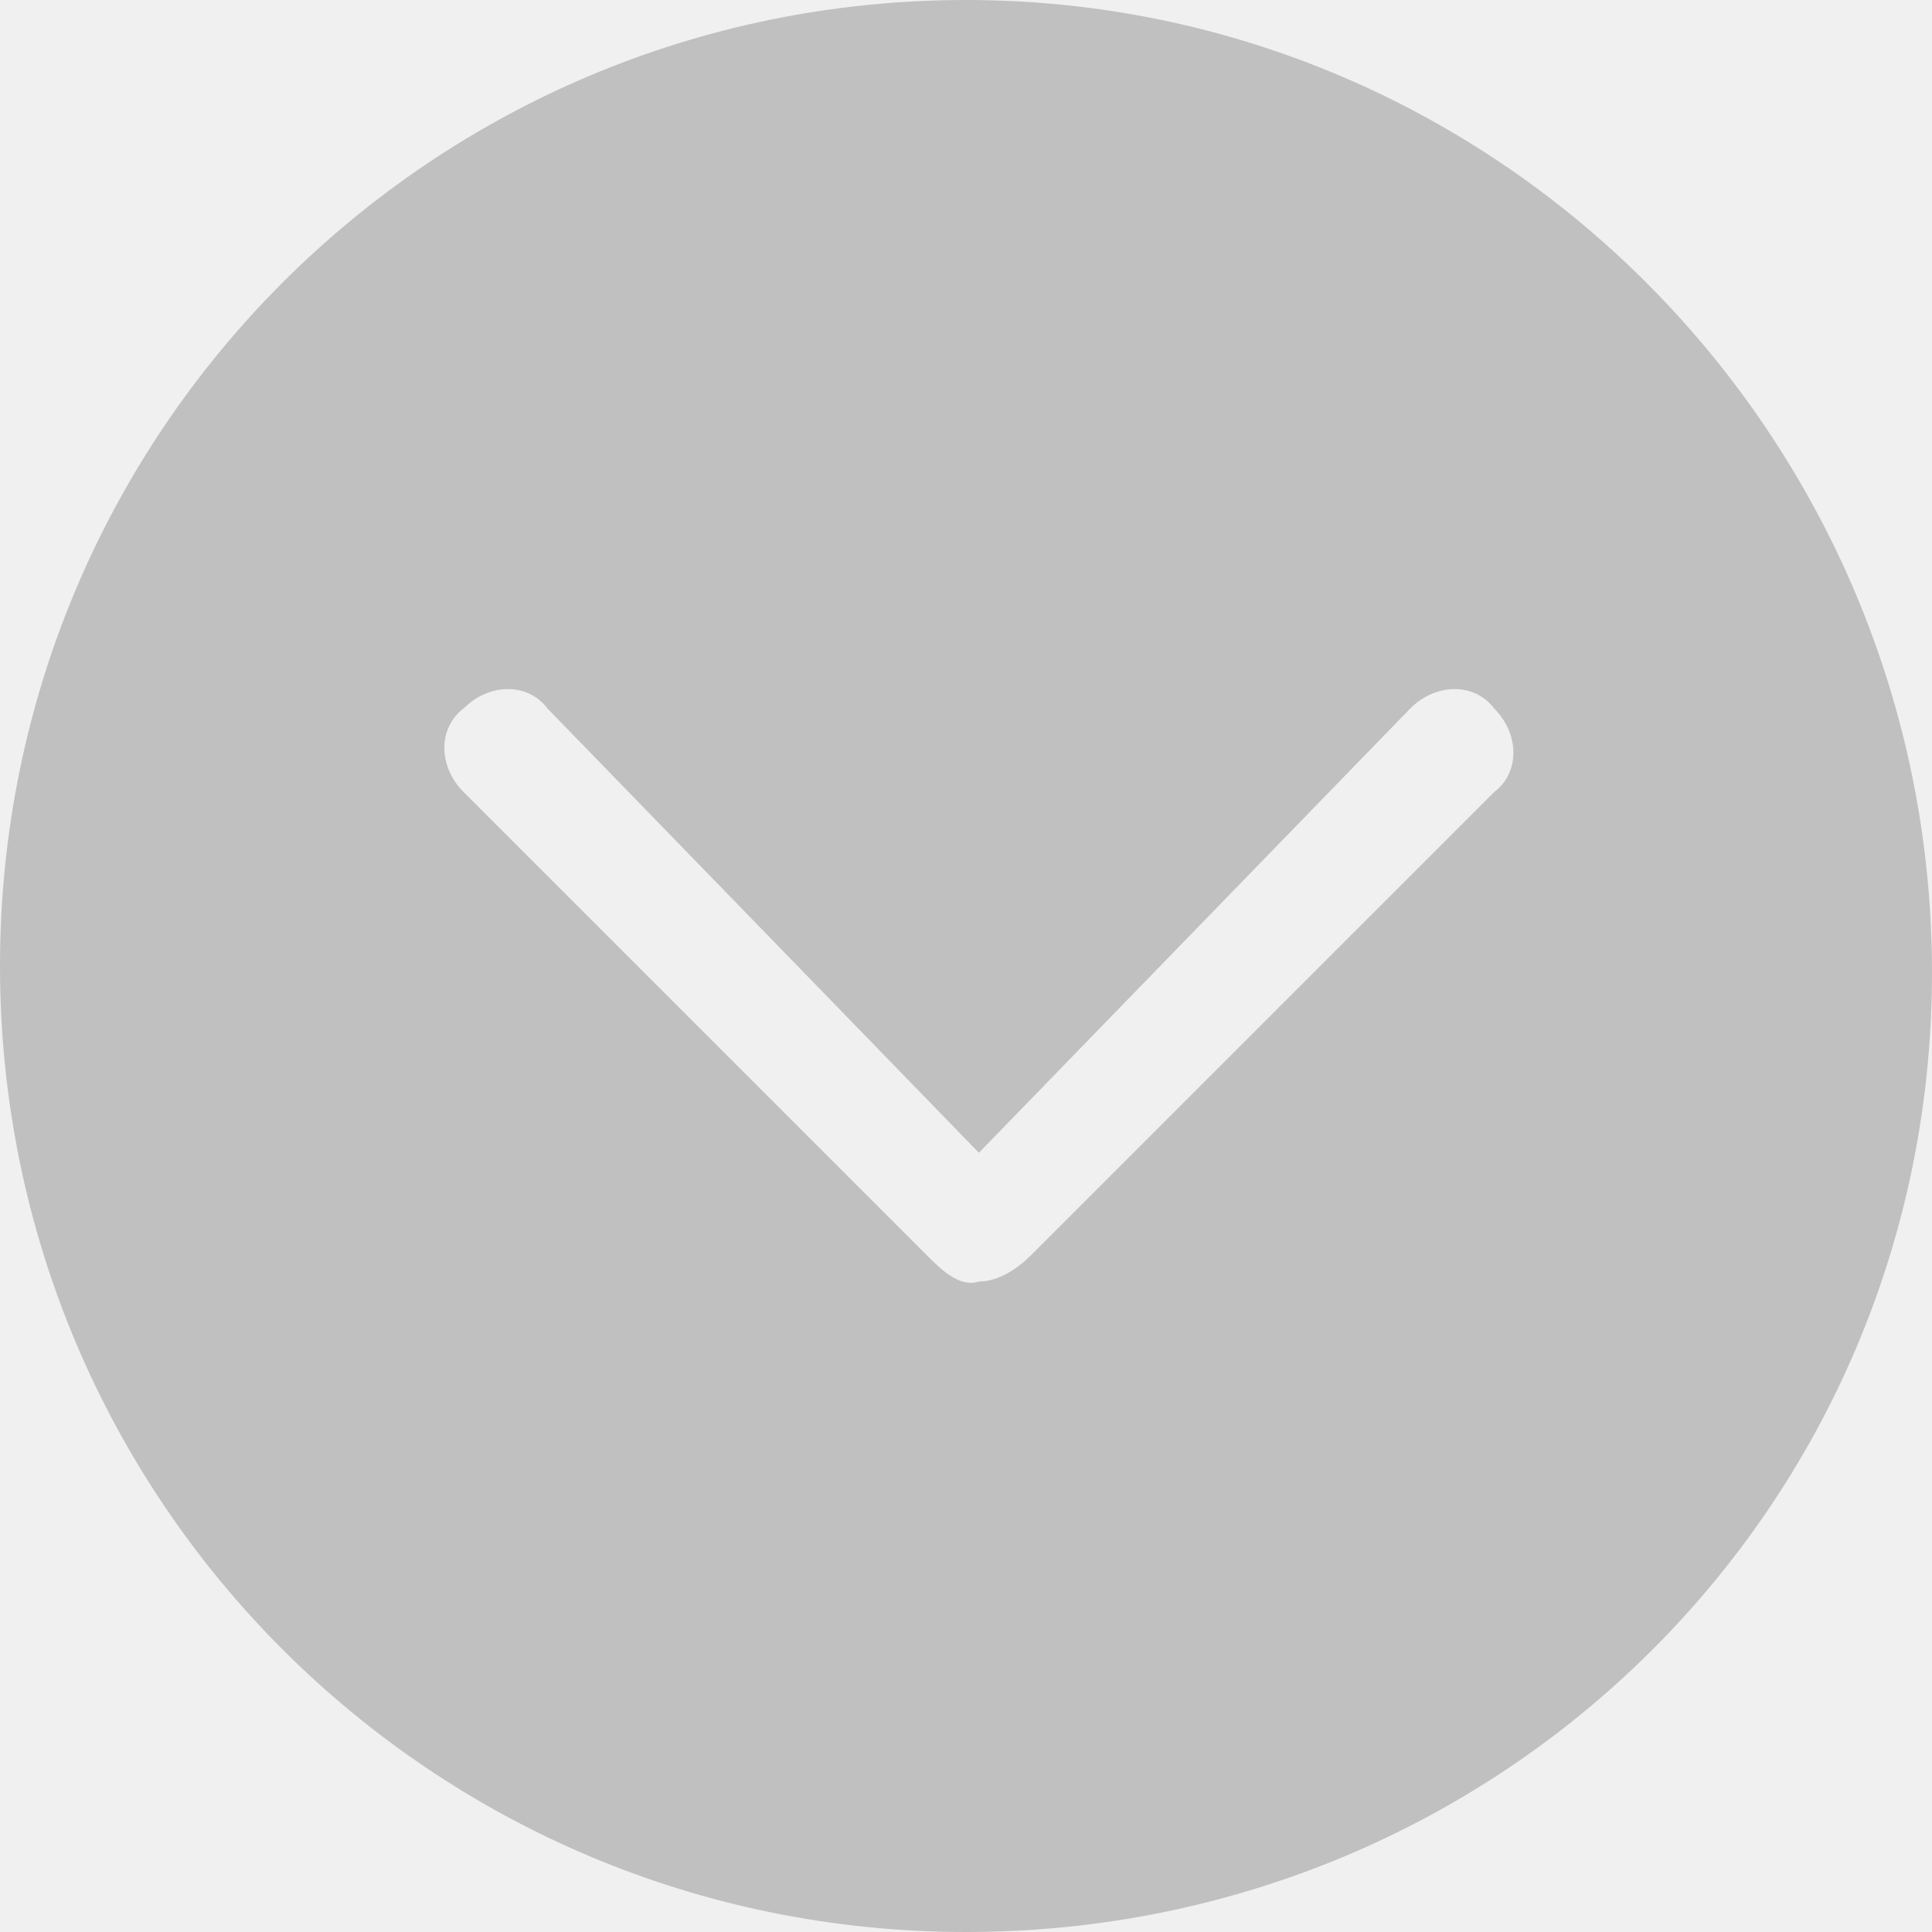
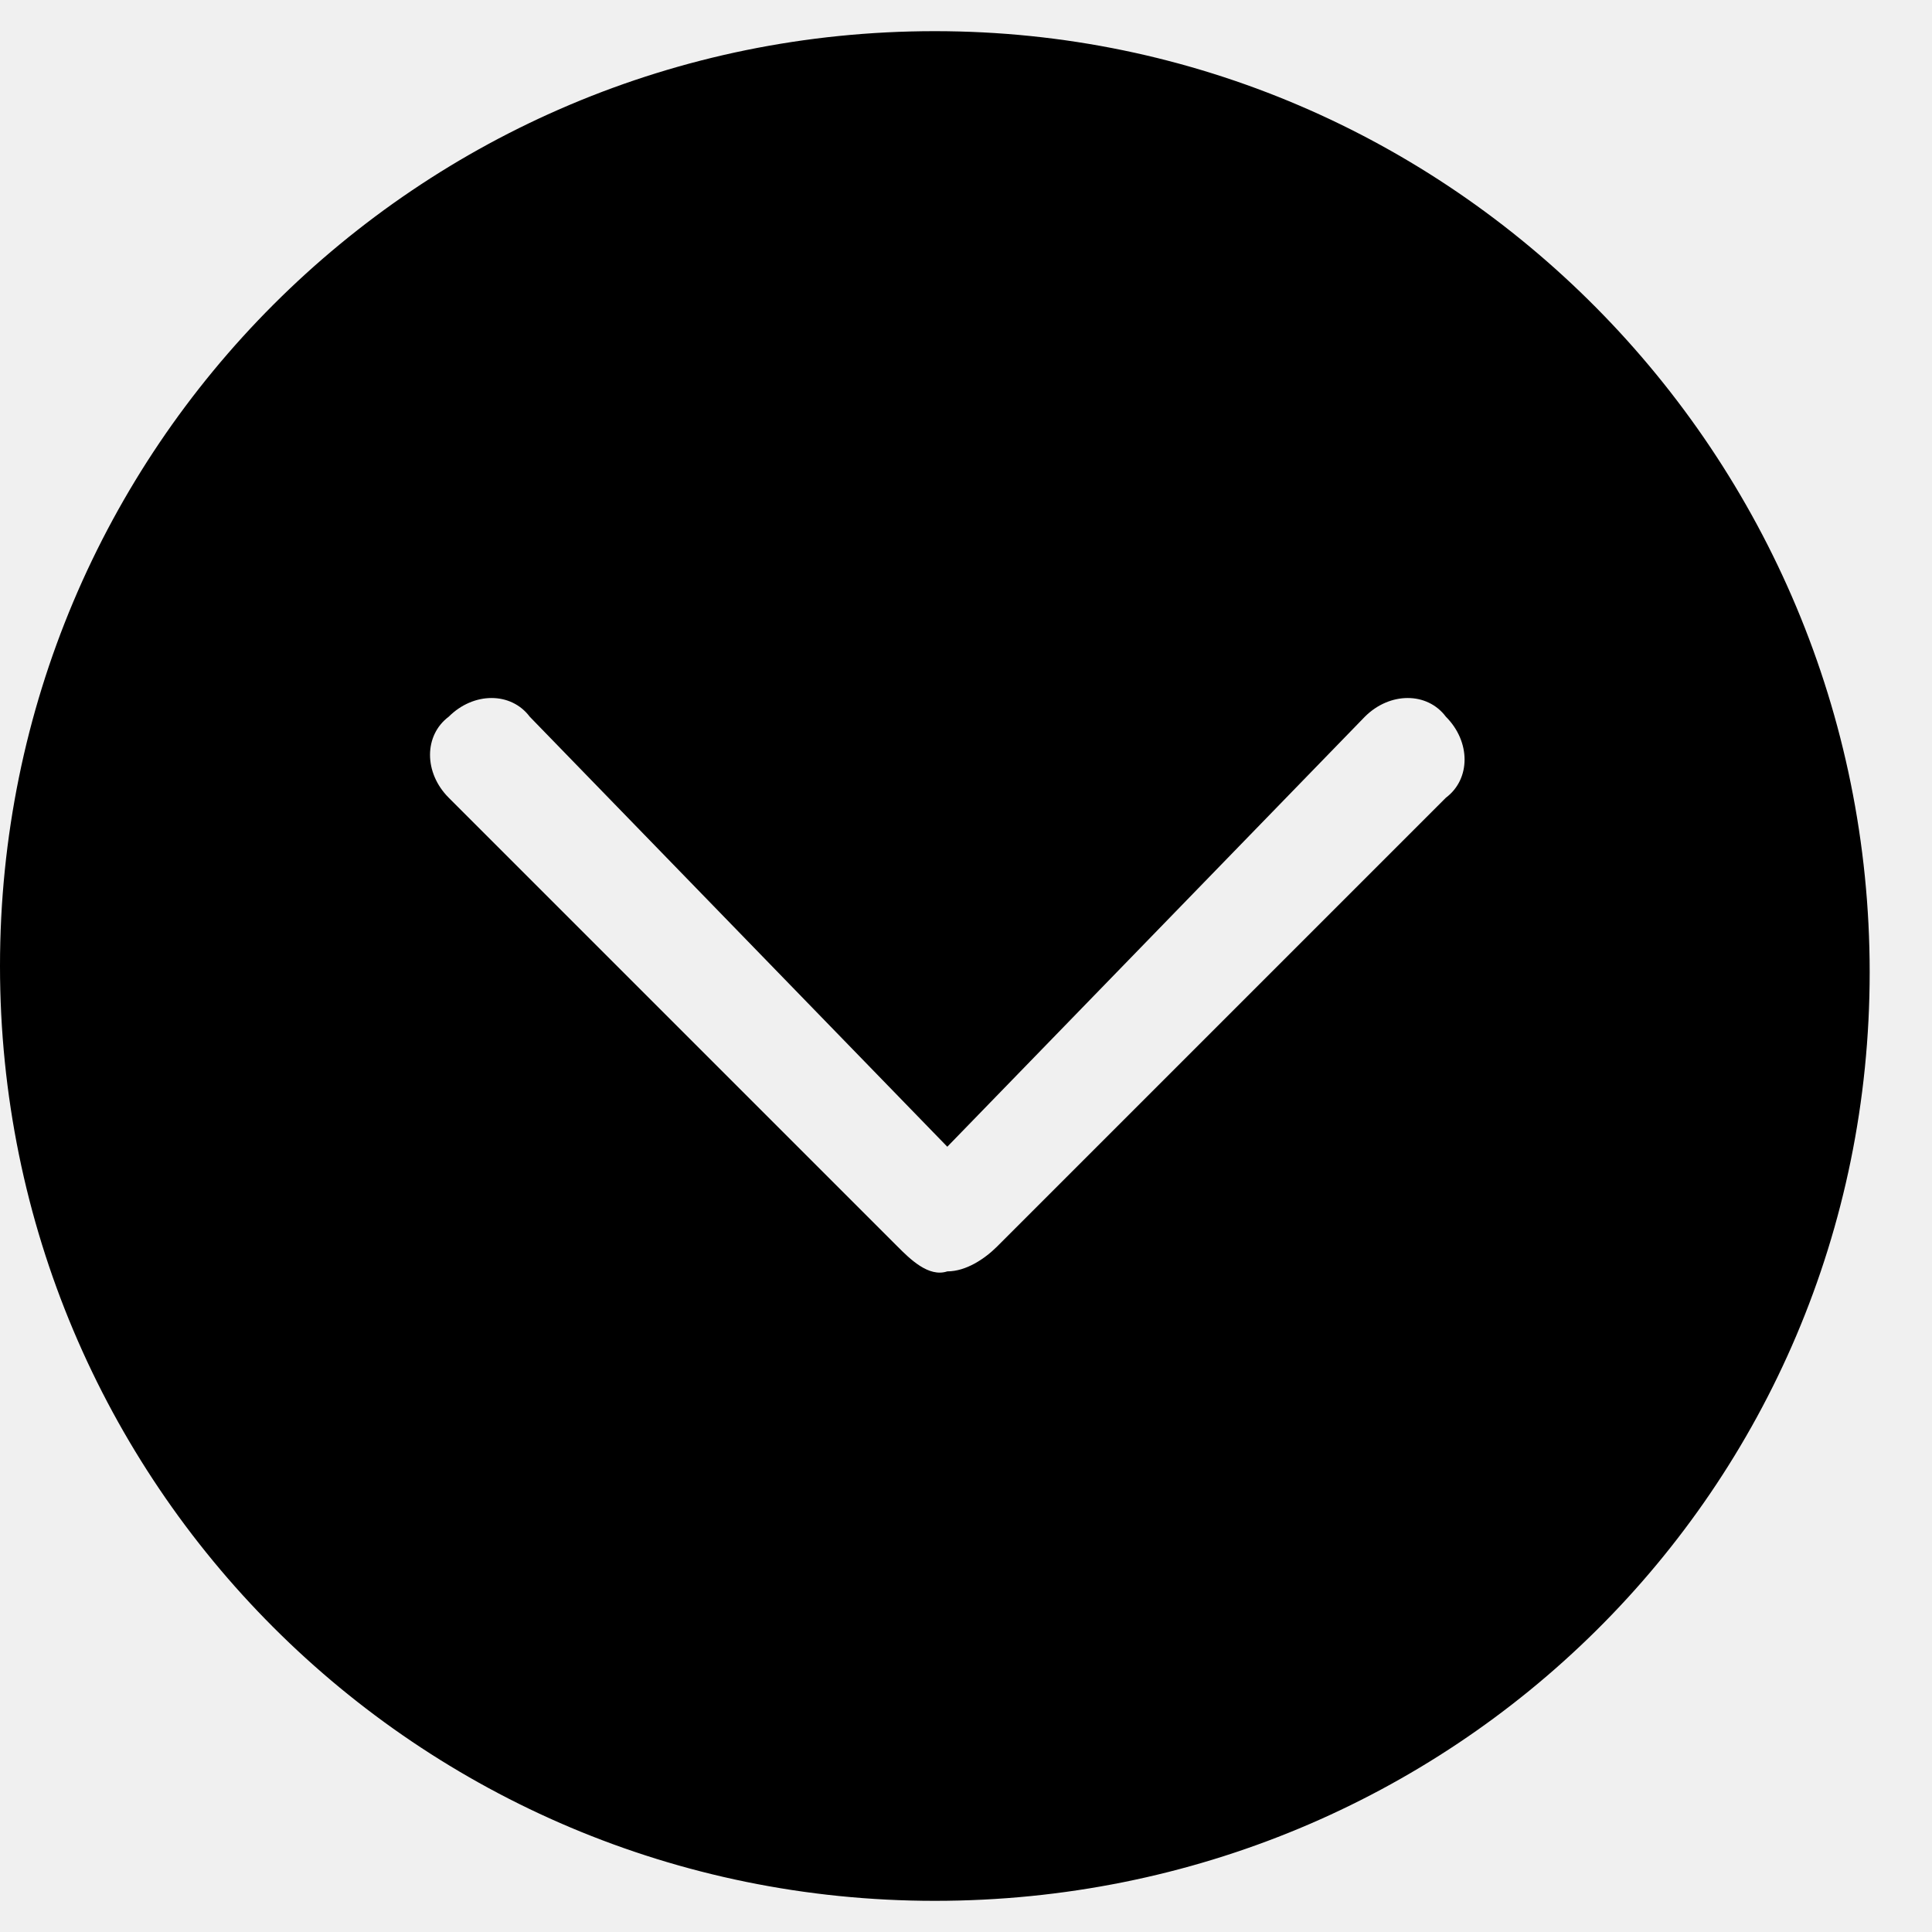
- <svg xmlns="http://www.w3.org/2000/svg" version="1.1" id="图层_1" x="0px" y="0px" viewBox="0 0 30 30" style="enable-background:new 0 0 30 30;" xml:space="preserve">
-   <style type="text/css">
- 	.st0{filter:url(#Adobe_OpacityMaskFilter);}
- 	.st1{fill-rule:evenodd;clip-rule:evenodd;fill:#FFFFFF;}
- 	.st2{opacity:0.8;mask:url(#mask-2_2_);fill-rule:evenodd;clip-rule:evenodd;fill-opacity:0.25;enable-background:new    ;}
- </style>
-   <g id="页面-1">
-     <g id="优惠券-内页-copy" transform="translate(-677, -403)">
-       <g id="分组" transform="translate(677, 403)">
-         <defs>
-           <filter id="Adobe_OpacityMaskFilter" filterUnits="userSpaceOnUse" x="0" y="0" width="30" height="30">
-             <feColorMatrix type="matrix" values="1 0 0 0 0  0 1 0 0 0  0 0 1 0 0  0 0 0 1 0" />
-           </filter>
-         </defs>
-         <mask maskUnits="userSpaceOnUse" x="0" y="0" width="30" height="30" id="mask-2_2_">
-           <g class="st0">
-             <polygon id="path-1_2_" class="st1" points="0,0 30,0 30,30 0,30      " />
-           </g>
-         </mask>
-         <path id="Fill-1" class="st2" d="M7.2,12.3c-0.4-0.4-0.4-1,0-1.3c0.4-0.4,1-0.4,1.3,0l6.7,6.9l6.7-6.9c0.4-0.4,1-0.4,1.3,0     c0.4,0.4,0.4,1,0,1.3L16,19.5c-0.2,0.2-0.5,0.4-0.8,0.4c-0.3,0.1-0.6-0.2-0.8-0.4L7.2,12.3z M15,0C6.7,0,0,6.7,0,15     c0,8.3,6.7,15,15,15c8.3,0,15-6.6,15-14.9C30,6.8,23.3,0,15,0L15,0z" />
-       </g>
-     </g>
-   </g>
+ <svg xmlns="http://www.w3.org/2000/svg" version="1.1" id="图层_1" x="0px" y="0px" width="30" height="30" viewBox="0 -0.5 31 31" xml:space="preserve">
+   <path id="Fill-1" class="st2" d="M7.2,12.3c-0.4-0.4-0.4-1,0-1.3c0.4-0.4,1-0.4,1.3,0l6.7,6.9l6.7-6.9c0.4-0.4,1-0.4,1.3,0     c0.4,0.4,0.4,1,0,1.3L16,19.5c-0.2,0.2-0.5,0.4-0.8,0.4c-0.3,0.1-0.6-0.2-0.8-0.4L7.2,12.3z M15,0C6.7,0,0,6.7,0,15     c0,8.3,6.7,15,15,15c8.3,0,15-6.6,15-14.9C30,6.8,23.3,0,15,0L15,0z" />
</svg>
